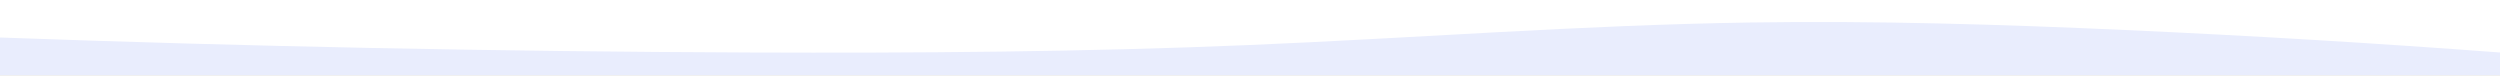
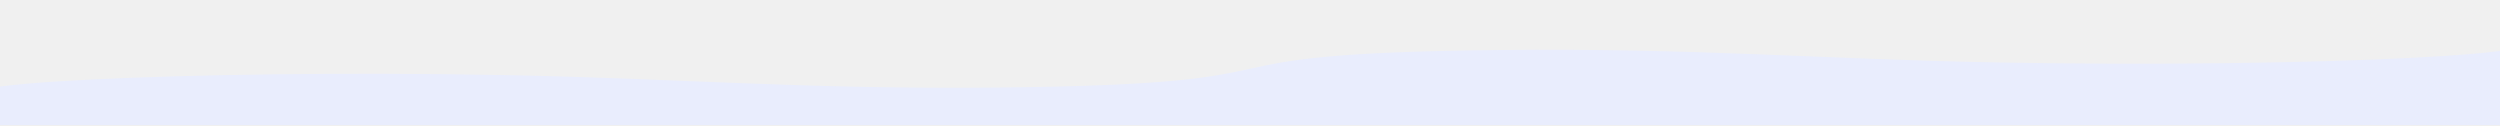
- <svg xmlns="http://www.w3.org/2000/svg" version="1.1" width="566.929pt" height="17.008pt" viewBox="19.925 -0 566.929 17.008">
+ <svg xmlns="http://www.w3.org/2000/svg" version="1.1" width="566.929pt" height="28.348pt" viewBox="19.925 -0 566.929 28.348">
  <g id="page1">
-     <g stroke-miterlimit="10" transform="translate(19.92528,17.00803)scale(0.996264,-0.996264)">
+     <g stroke-miterlimit="10" transform="translate(19.92528,28.34816)scale(0.996264,-0.996264)">
      <g fill="#000" stroke="#000">
        <g stroke-width="0.4">
-           <g fill="#e9edfd">
-             <path d="M0 0H569.055V17.072H0Z" stroke="none" />
-           </g>
-           <g fill="#ffffff">
-             <path d="M0 8.536C56.66 6.478 113.648 5.338 170.717 5.122C208.75 4.977 246.851 5.244 284.528 6.828C322.553 8.427 359.97 11.362 398.339 11.95C426.896 12.388 455.429 11.517 483.696 10.243C512.407 8.949 540.893 7.24 569.055 5.122L569.055 17.072H0Z" stroke="none" />
+           <clipPath id="pgfcp1">
+             <path d="M0 0V28.454H569.055V0Z" />
+           </clipPath>
+           <g clip-path="url(#pgfcp1)">
+             <g fill="#e9edfd">
+               <path d="M0 5.691C-25.787 9.235 42.936 12.671 113.811 11.382C154.873 10.635 182.446 8.07 227.622 8.536C305.886 9.345 263.169 16.264 341.433 17.073C386.609 17.539 414.182 14.974 455.244 14.227C526.119 12.938 594.842 16.374 569.055 19.918L569.055 0H0Z" stroke="none" />
+             </g>
          </g>
        </g>
      </g>
    </g>
  </g>
</svg>
